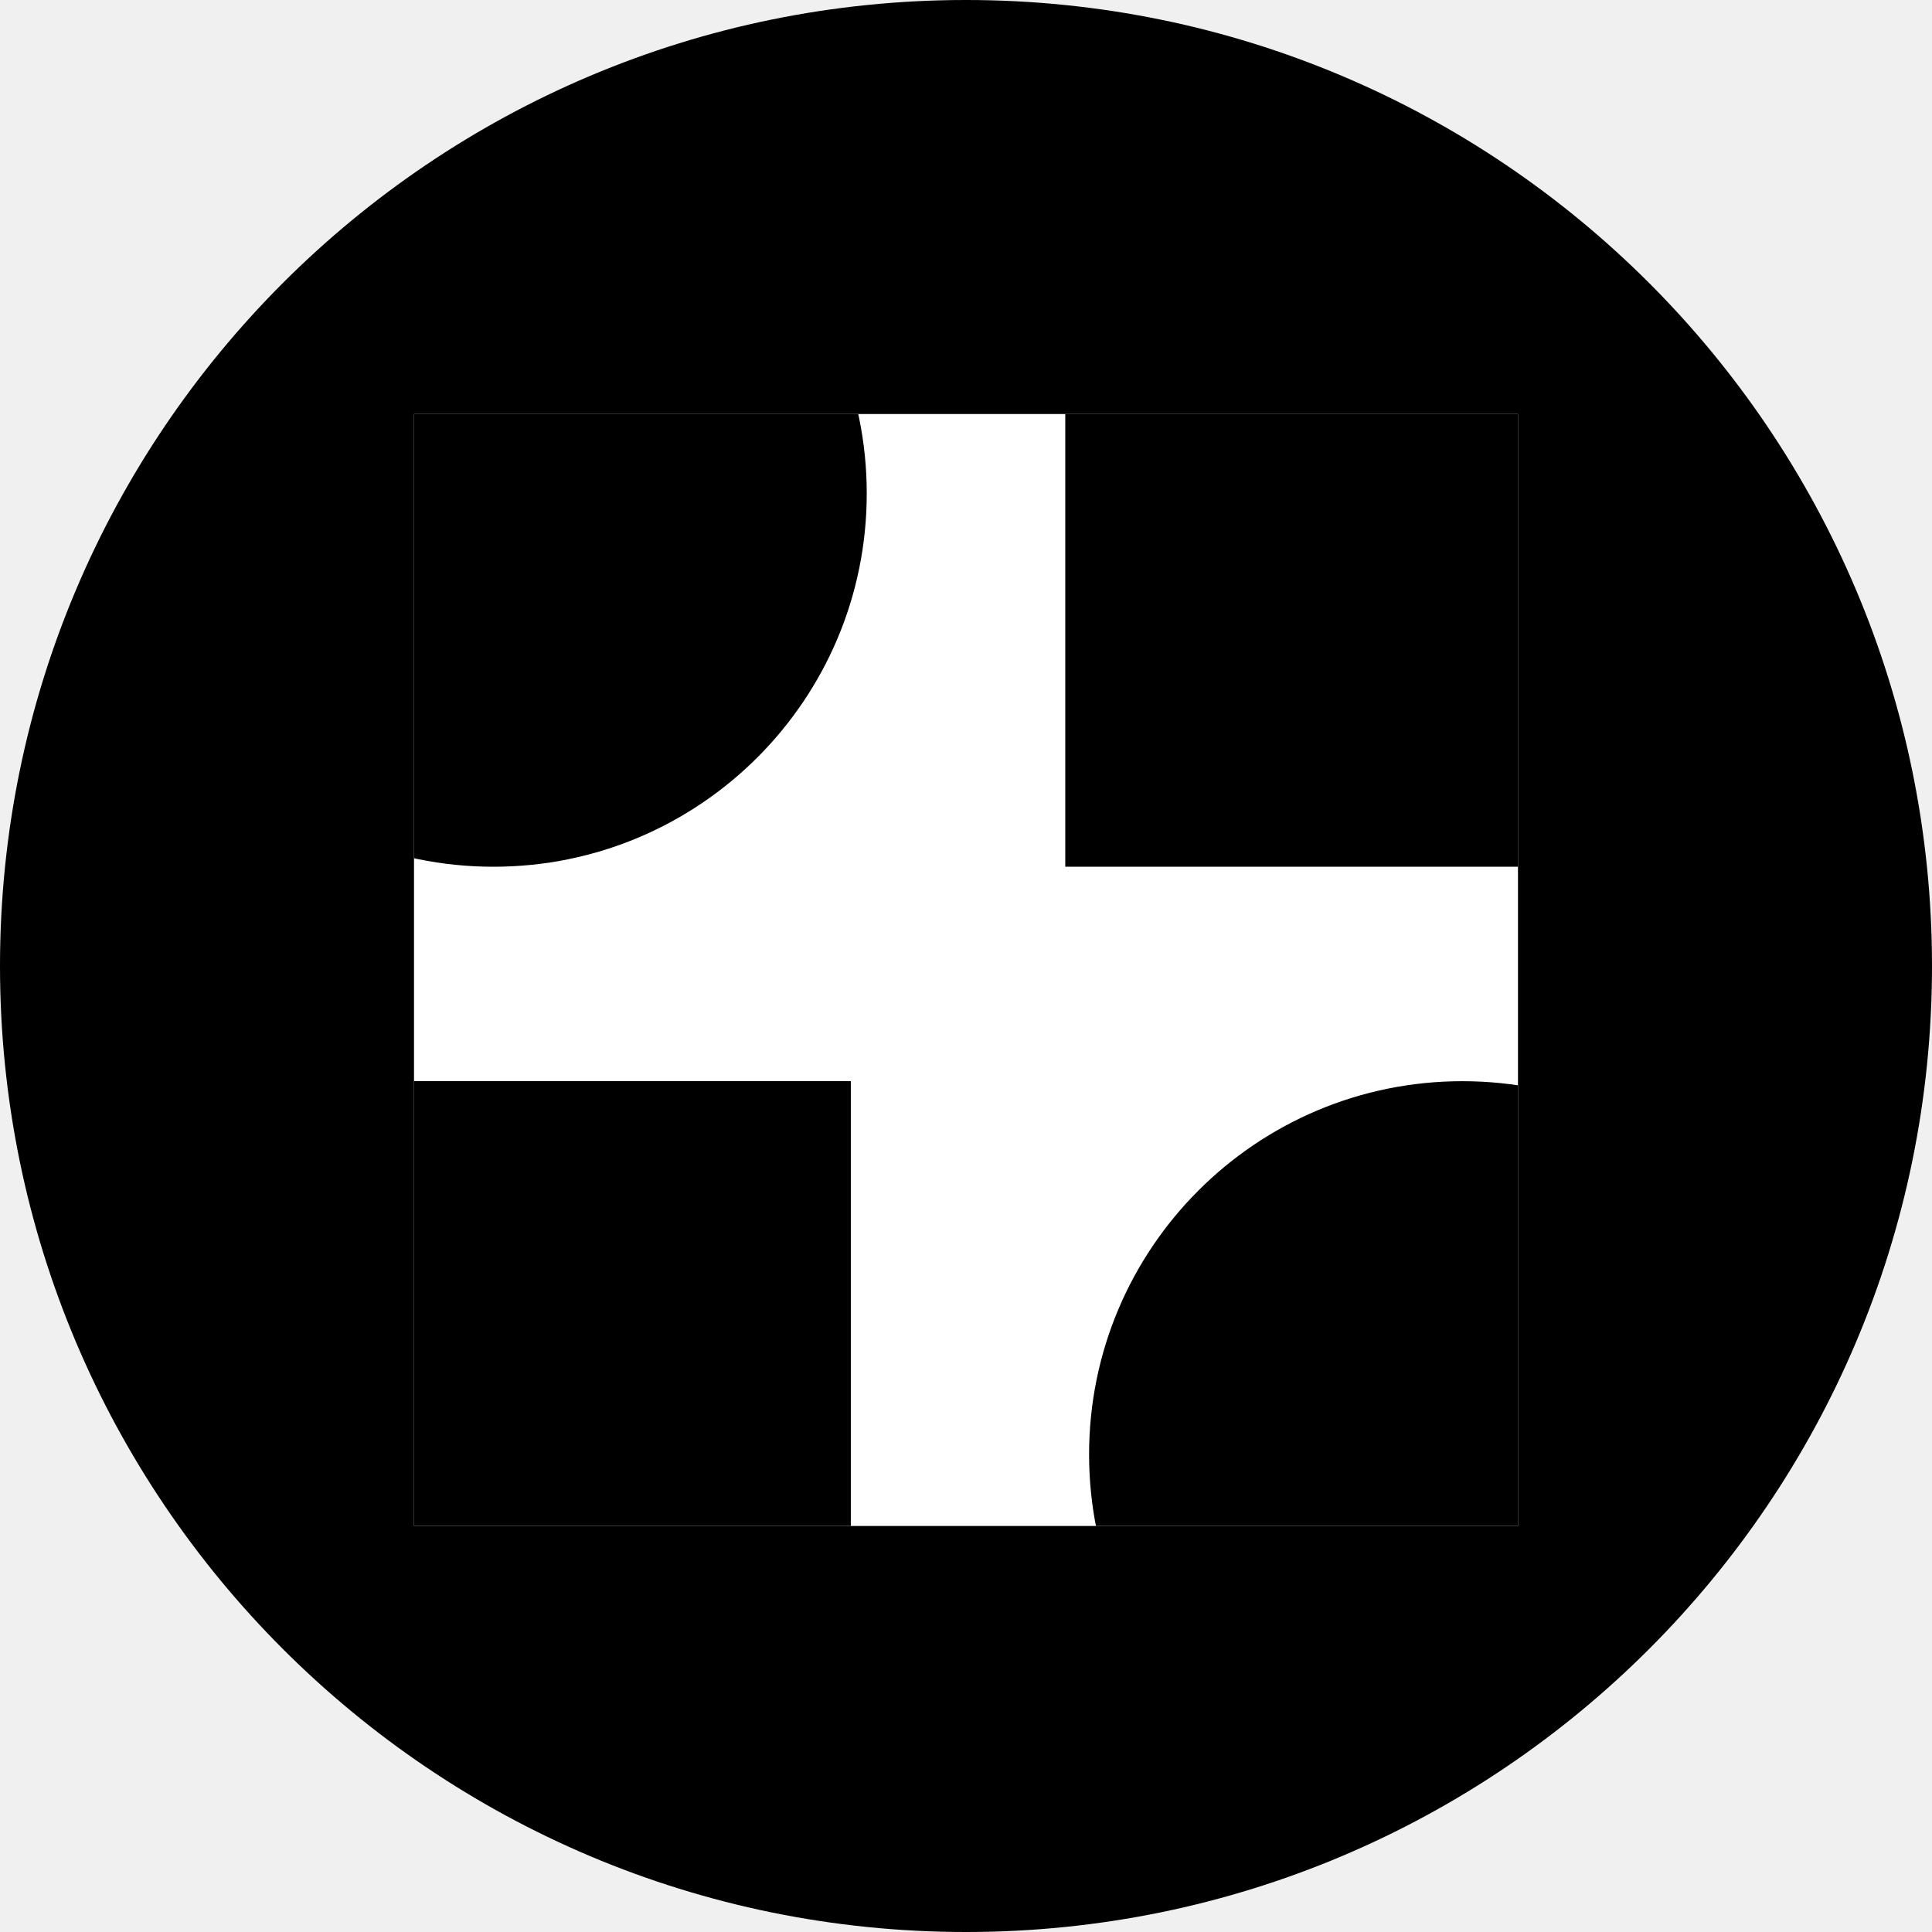
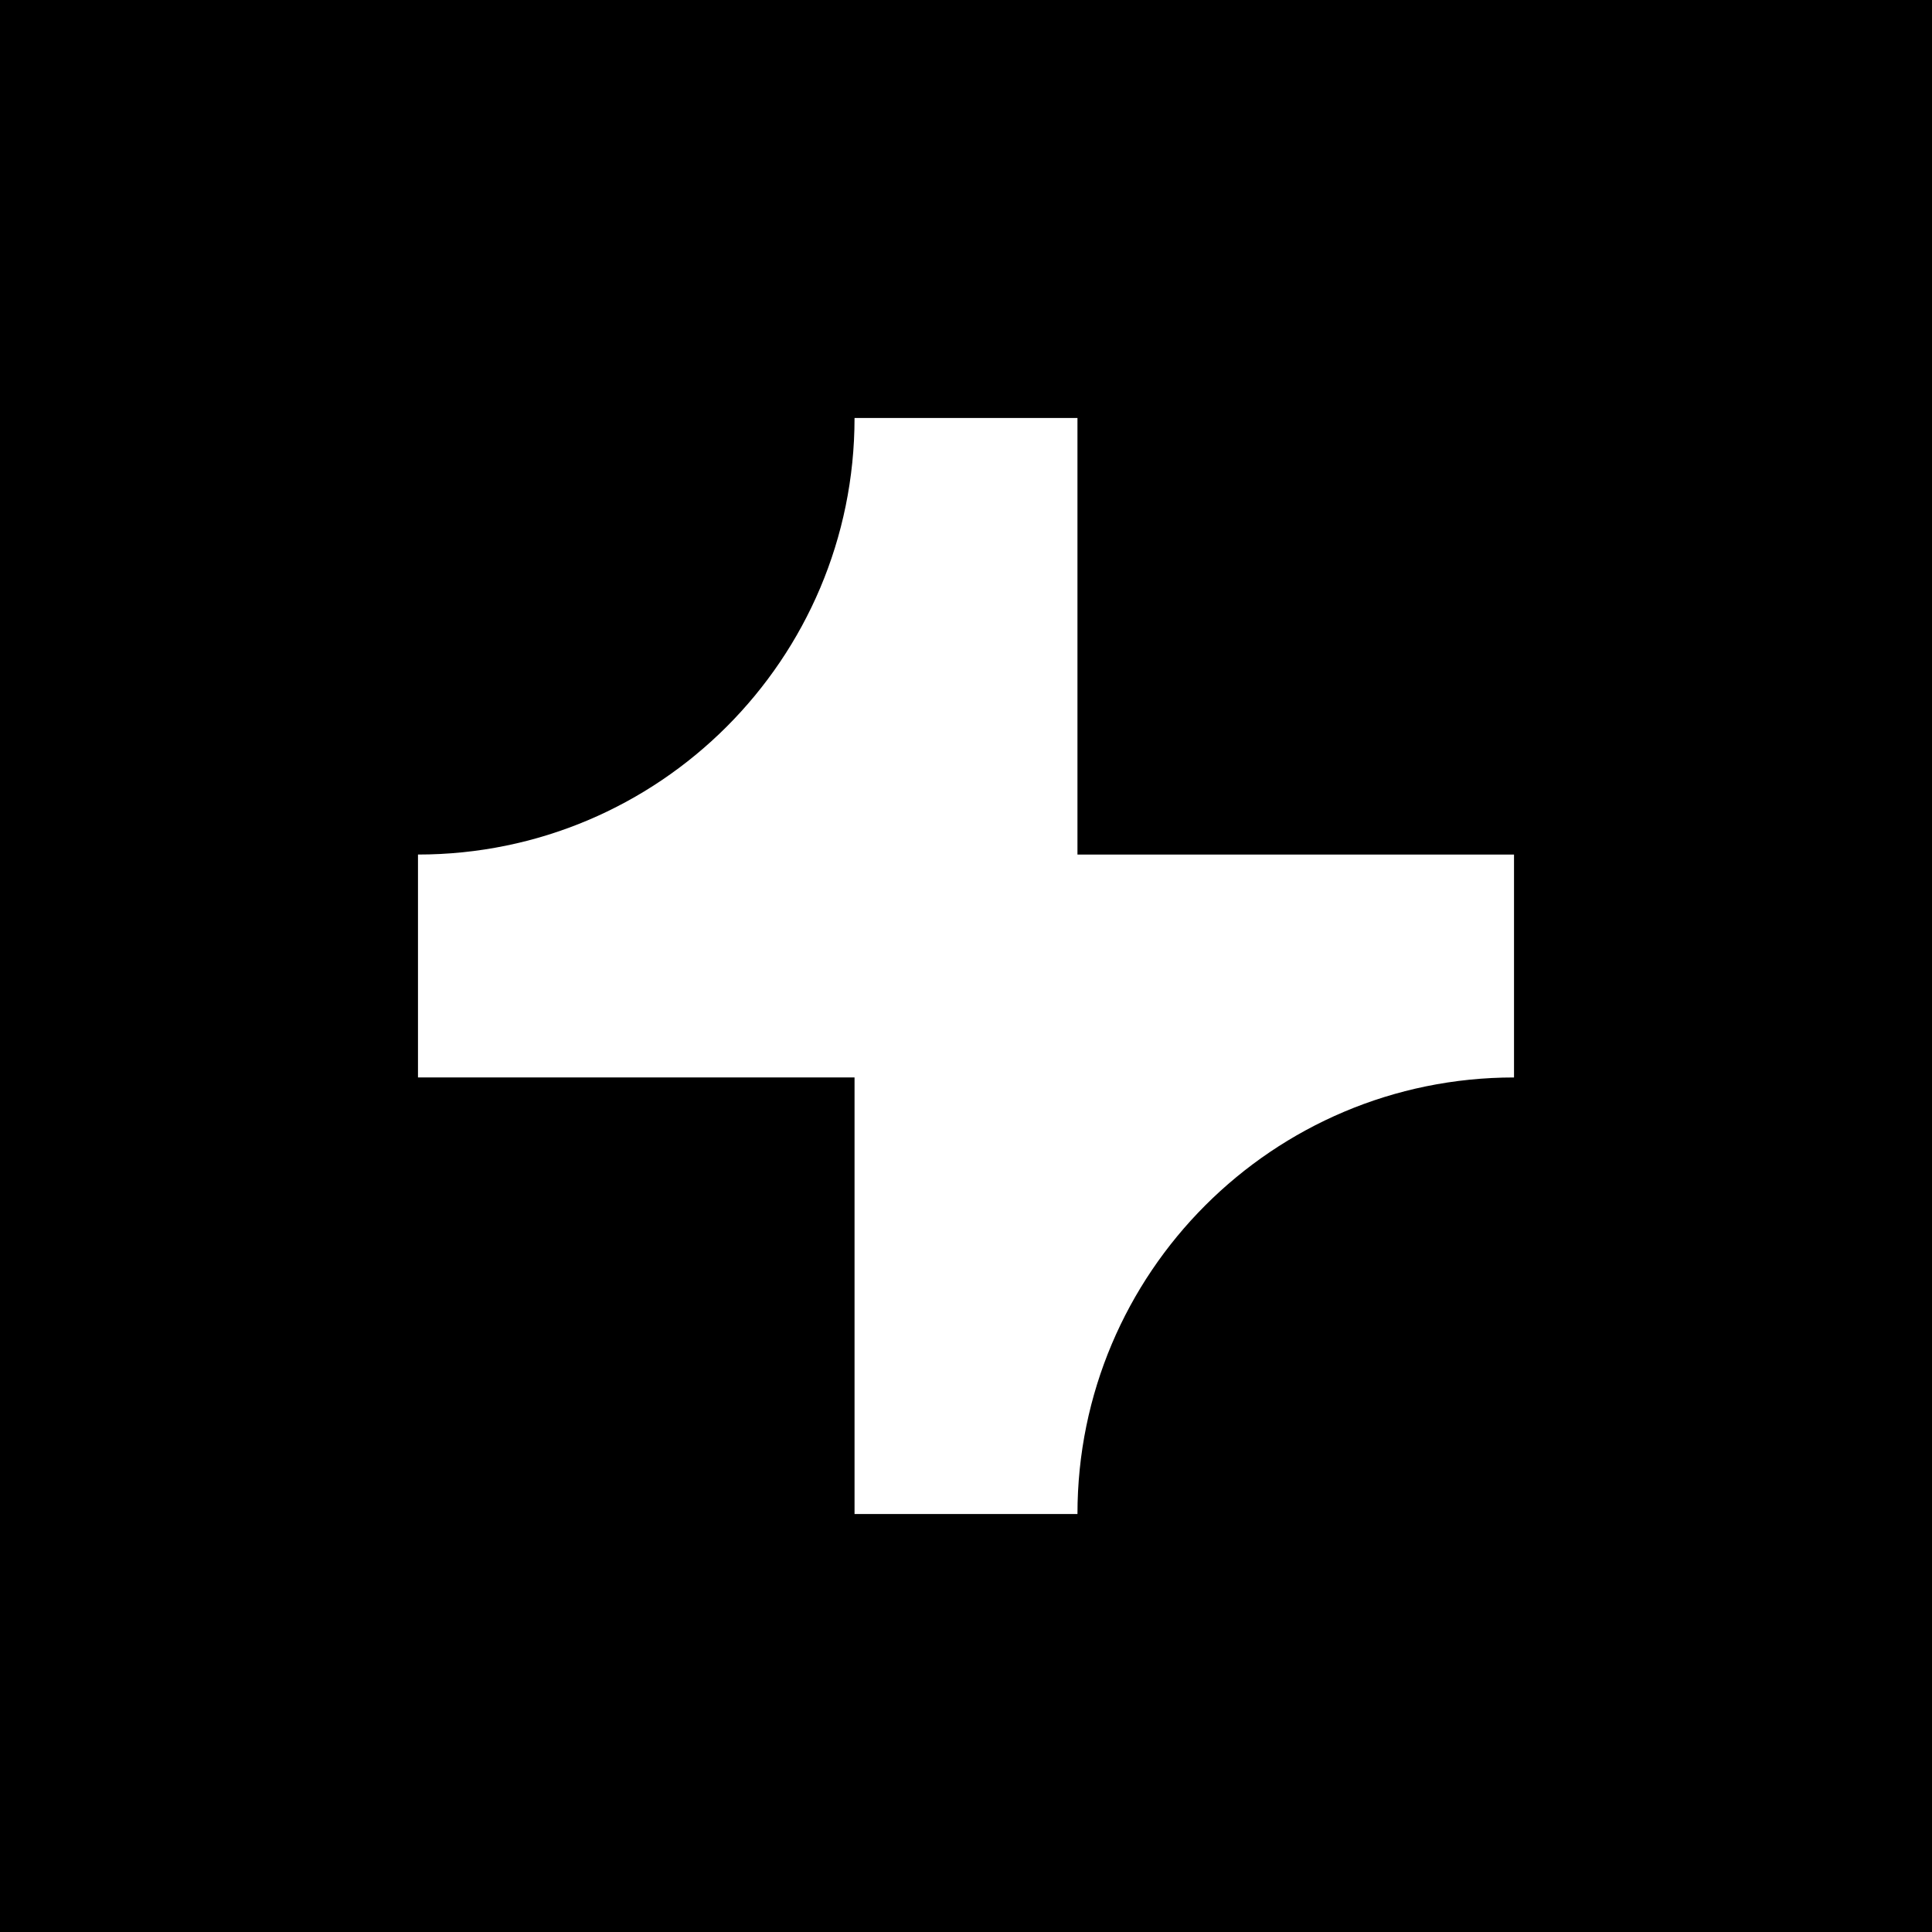
- <svg xmlns="http://www.w3.org/2000/svg" viewBox="0 0 24 24">
-   <rect width="24" height="24" rx="12" fill="#000" />
-   <clipPath id="c">
-     <rect width="13.714" height="13.813" transform="translate(5.14286 5.14286)" />
-   </clipPath>
-   <g clip-path="url(#c)">
-     <rect width="13.714" height="13.813" transform="translate(5.14286 5.14286)" fill="#fff" />
-     <circle cx="6.13" cy="6.13" r="4.637" />
-     <circle cx="18.166" cy="18.068" r="4.637" />
-     <rect width="6.413" height="6.808" transform="translate(13.2333 3.95891)" />
-     <rect width="6.413" height="6.808" transform="translate(4.15622 13.4306)" />
-   </g>
+ <svg xmlns="http://www.w3.org/2000/svg" viewBox="0 0 416 416">
+   <rect width="416" height="416" fill="#000" />
+   <path fill="#fff" d="M184 90H232V184H326V232A94 94 0 0 0 232 326H184V232H90V184A94 94 0 0 0 184 90Z" />
</svg>
